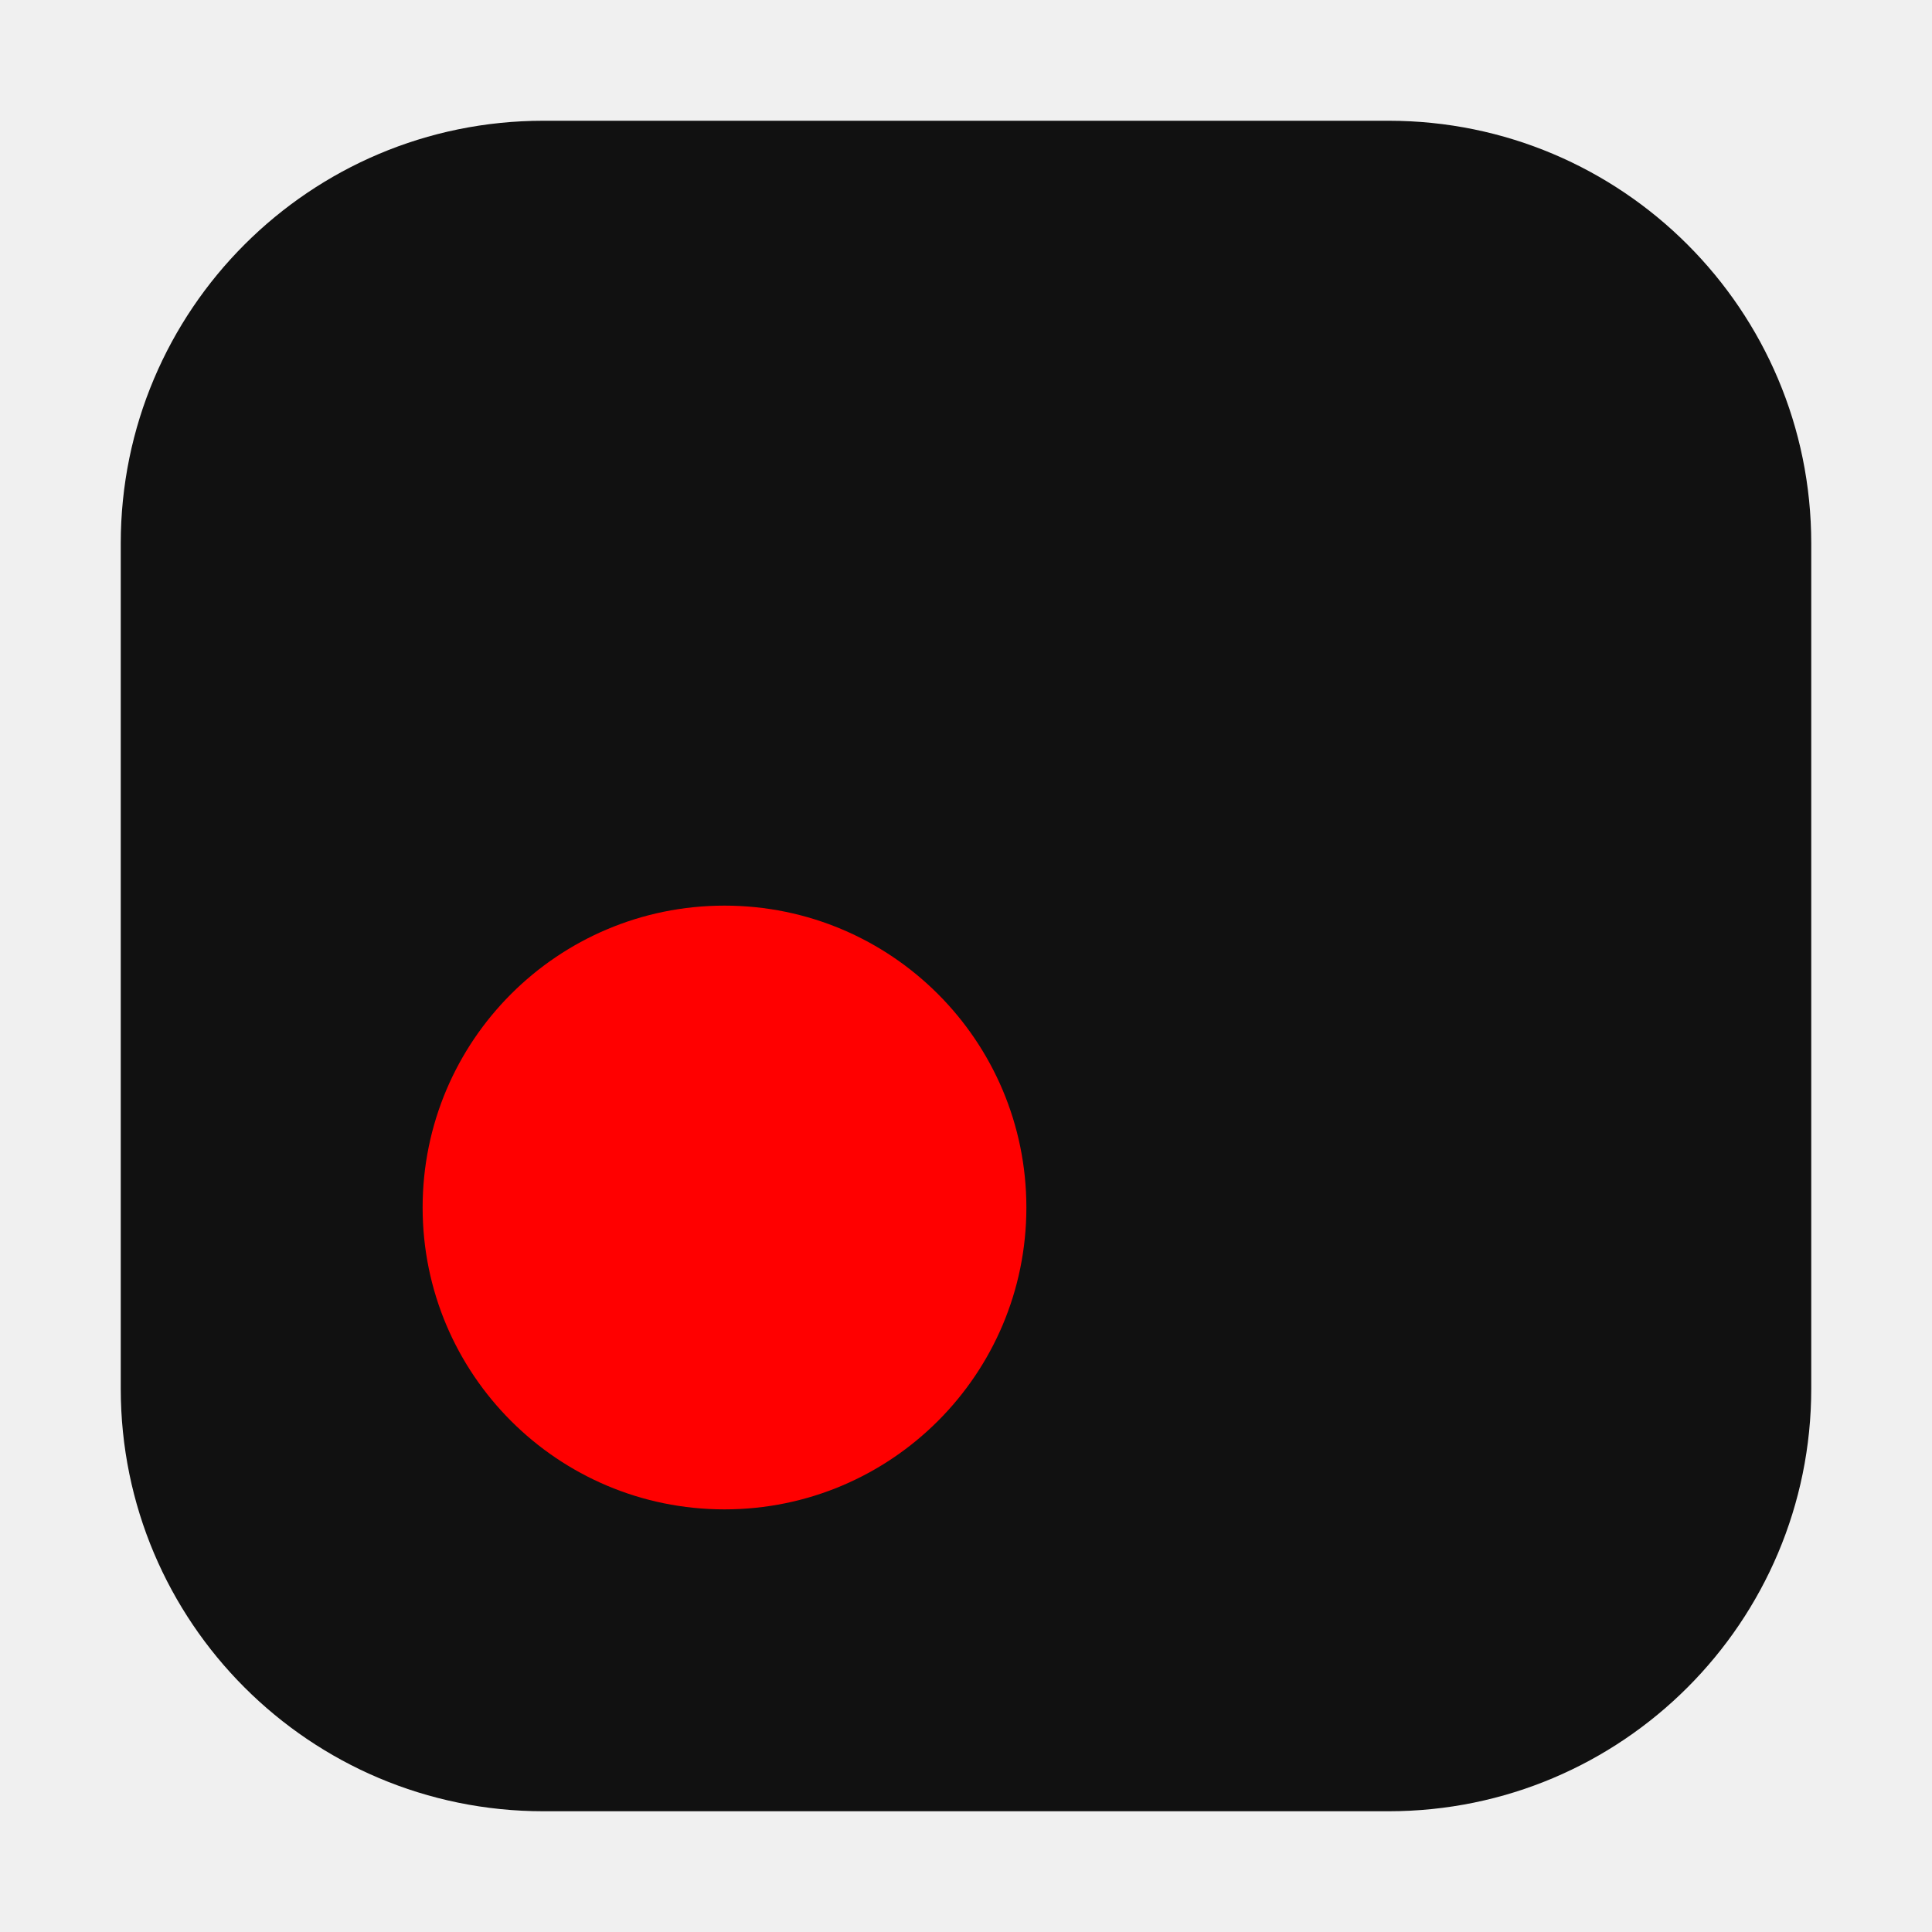
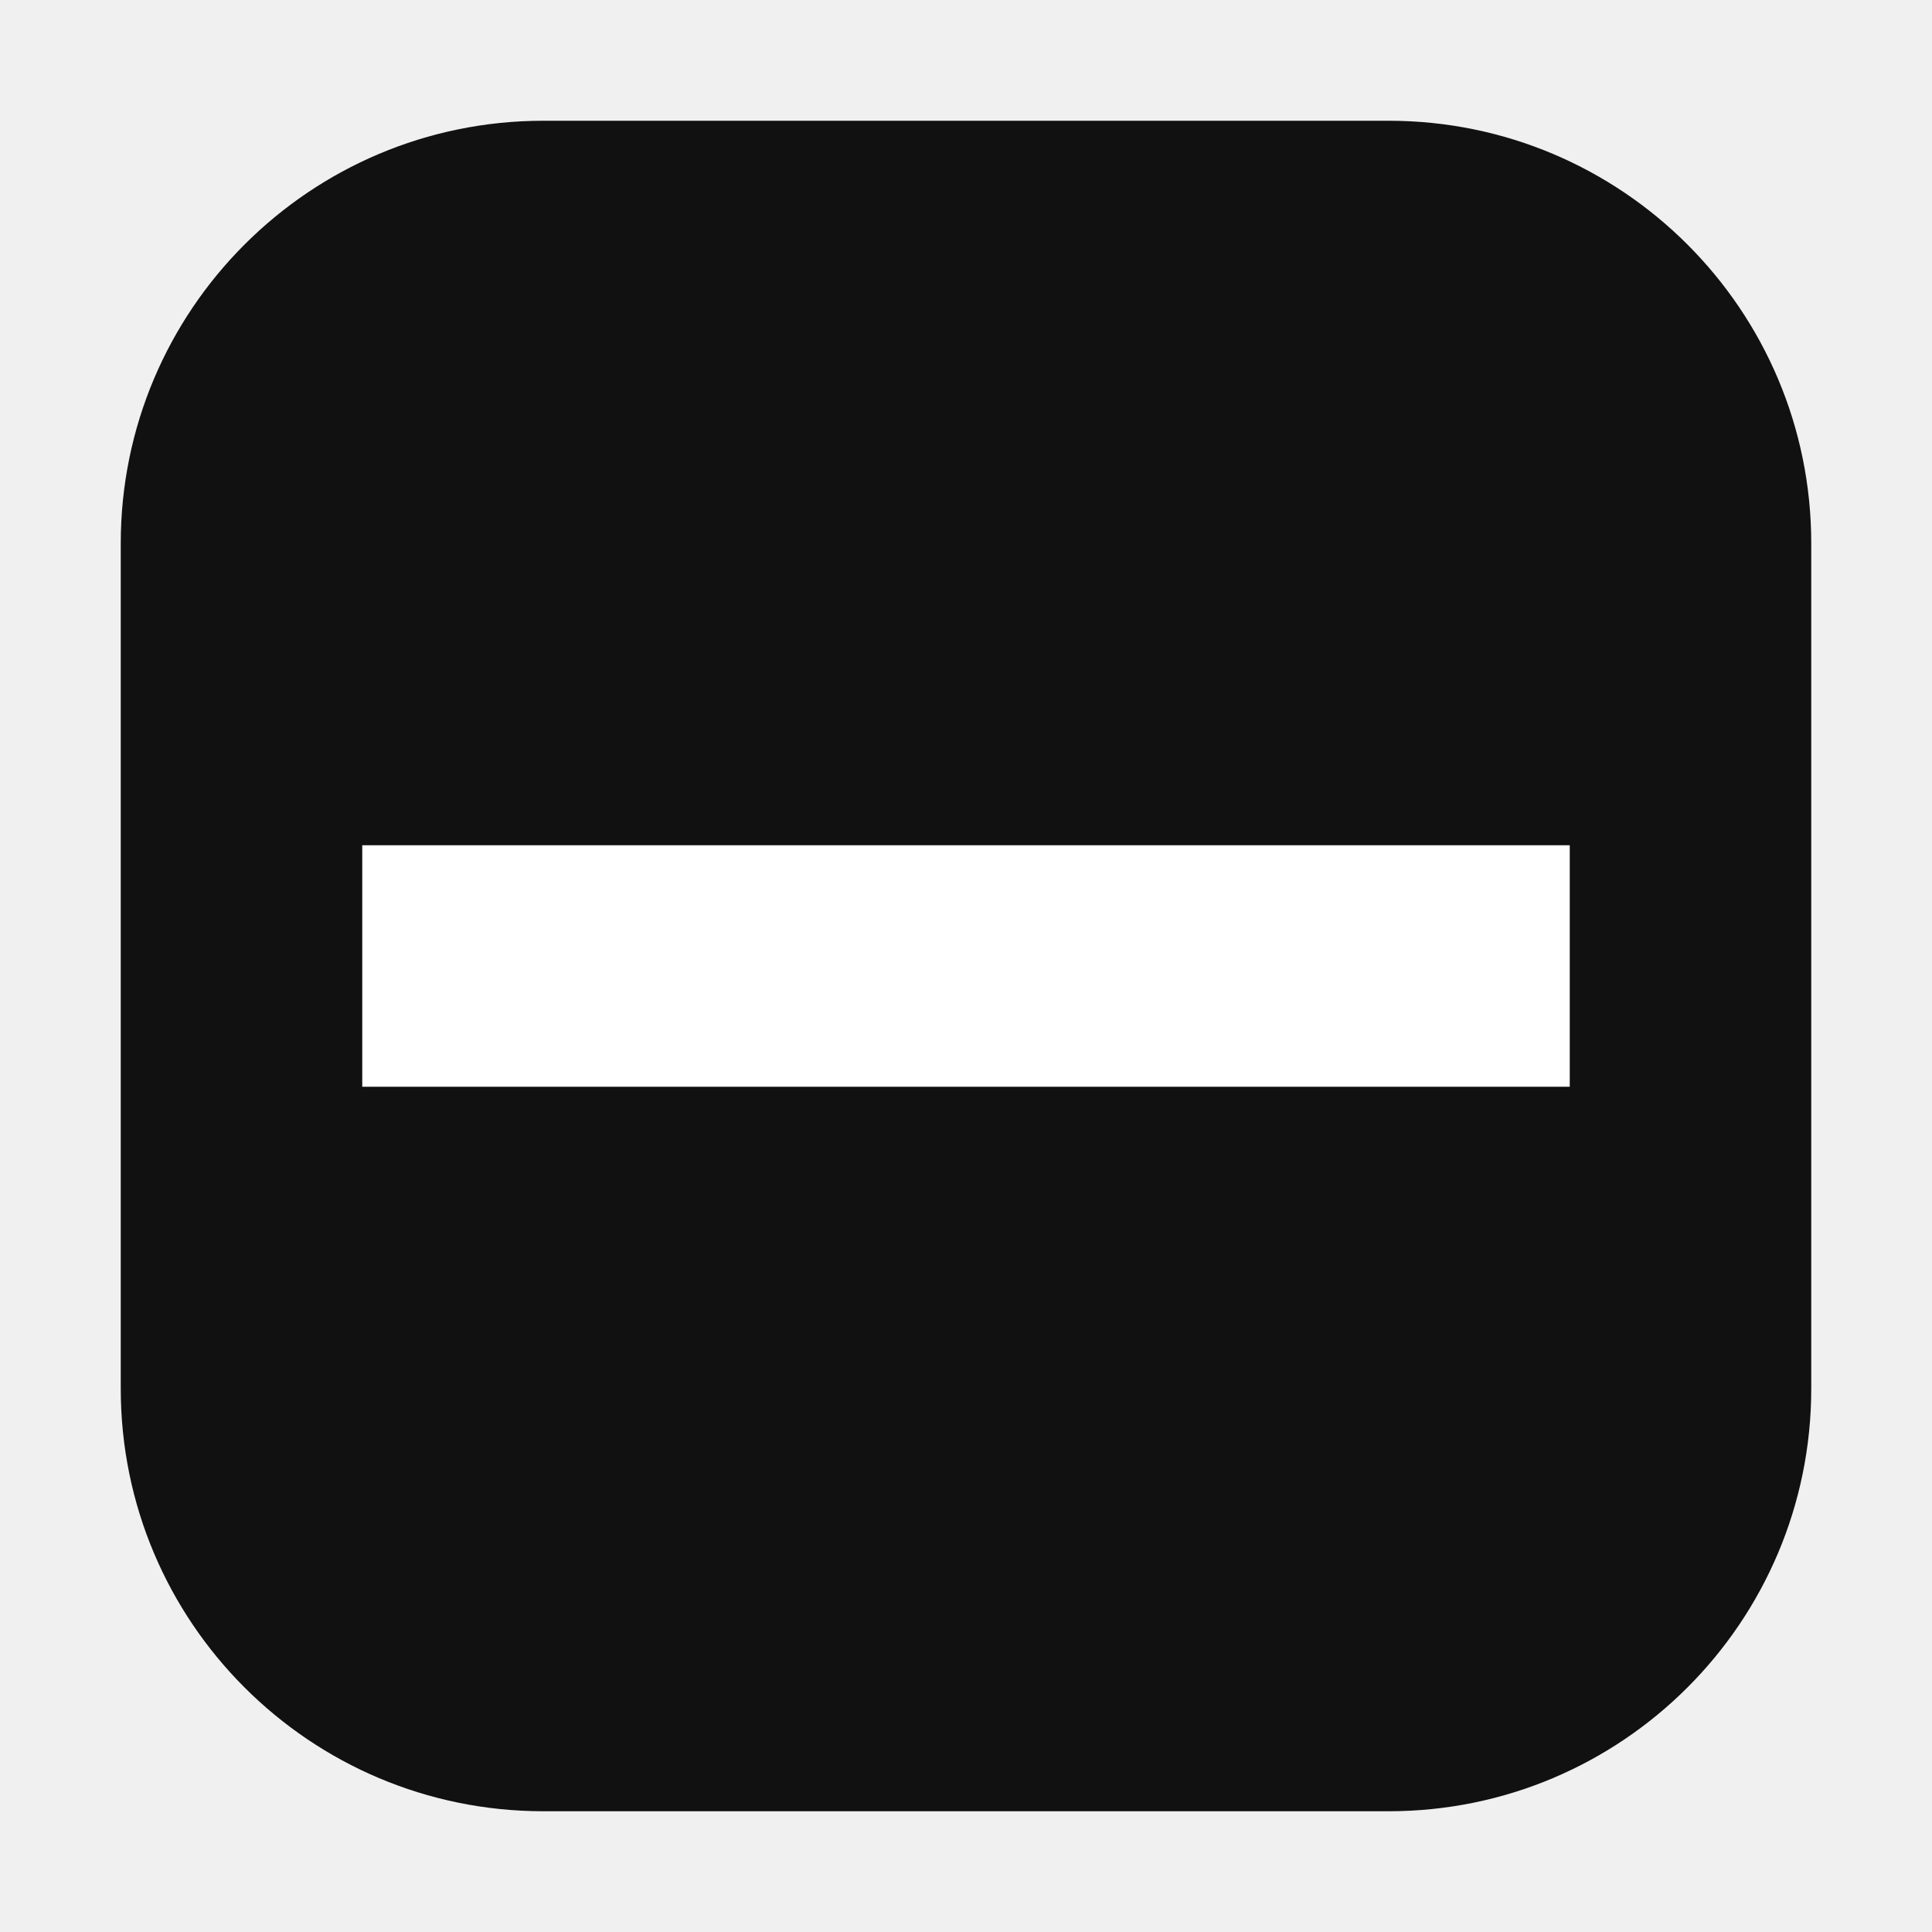
<svg xmlns="http://www.w3.org/2000/svg" viewBox="0 0 64 64" width="64" height="64" aria-label="cuedesk mark">
  <rect x="4" y="4" width="56" height="56" rx="14" fill="#111111" />
-   <circle cx="24" cy="40" r="10" fill="#FF0000" />
+   <rect x="12" y="28" width="40" height="8" fill="#FFFFFF" />
</svg>
